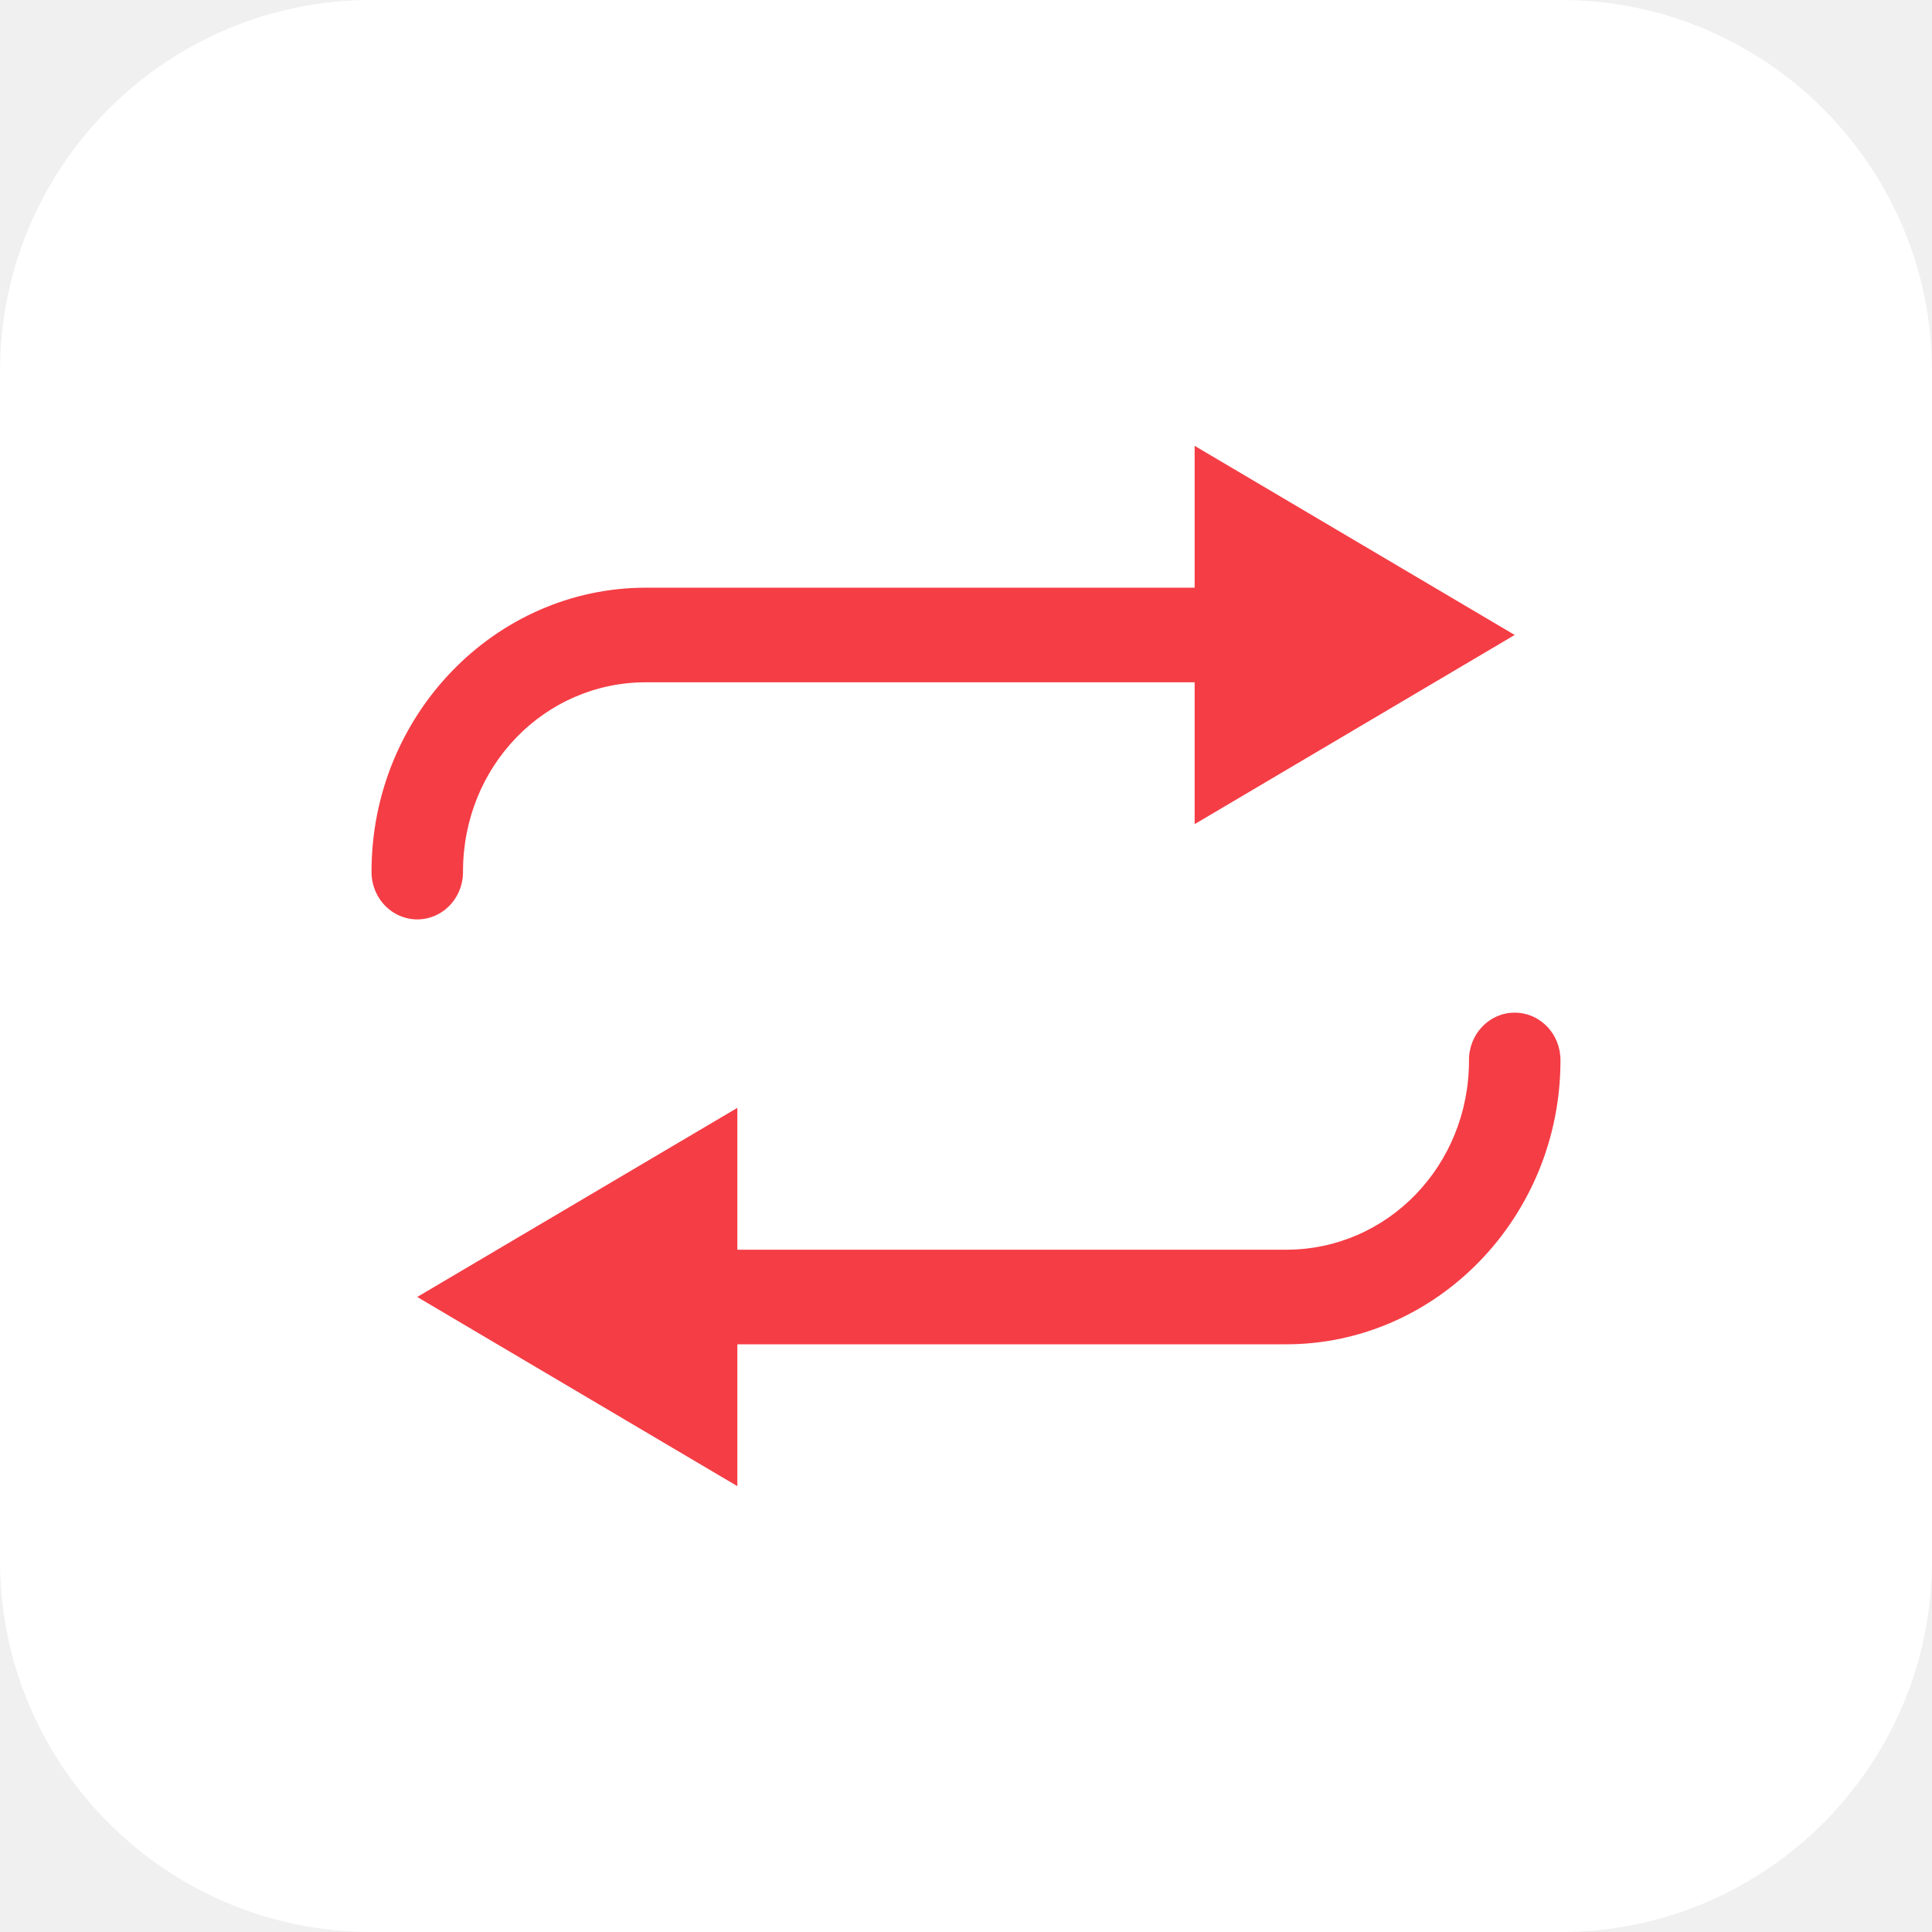
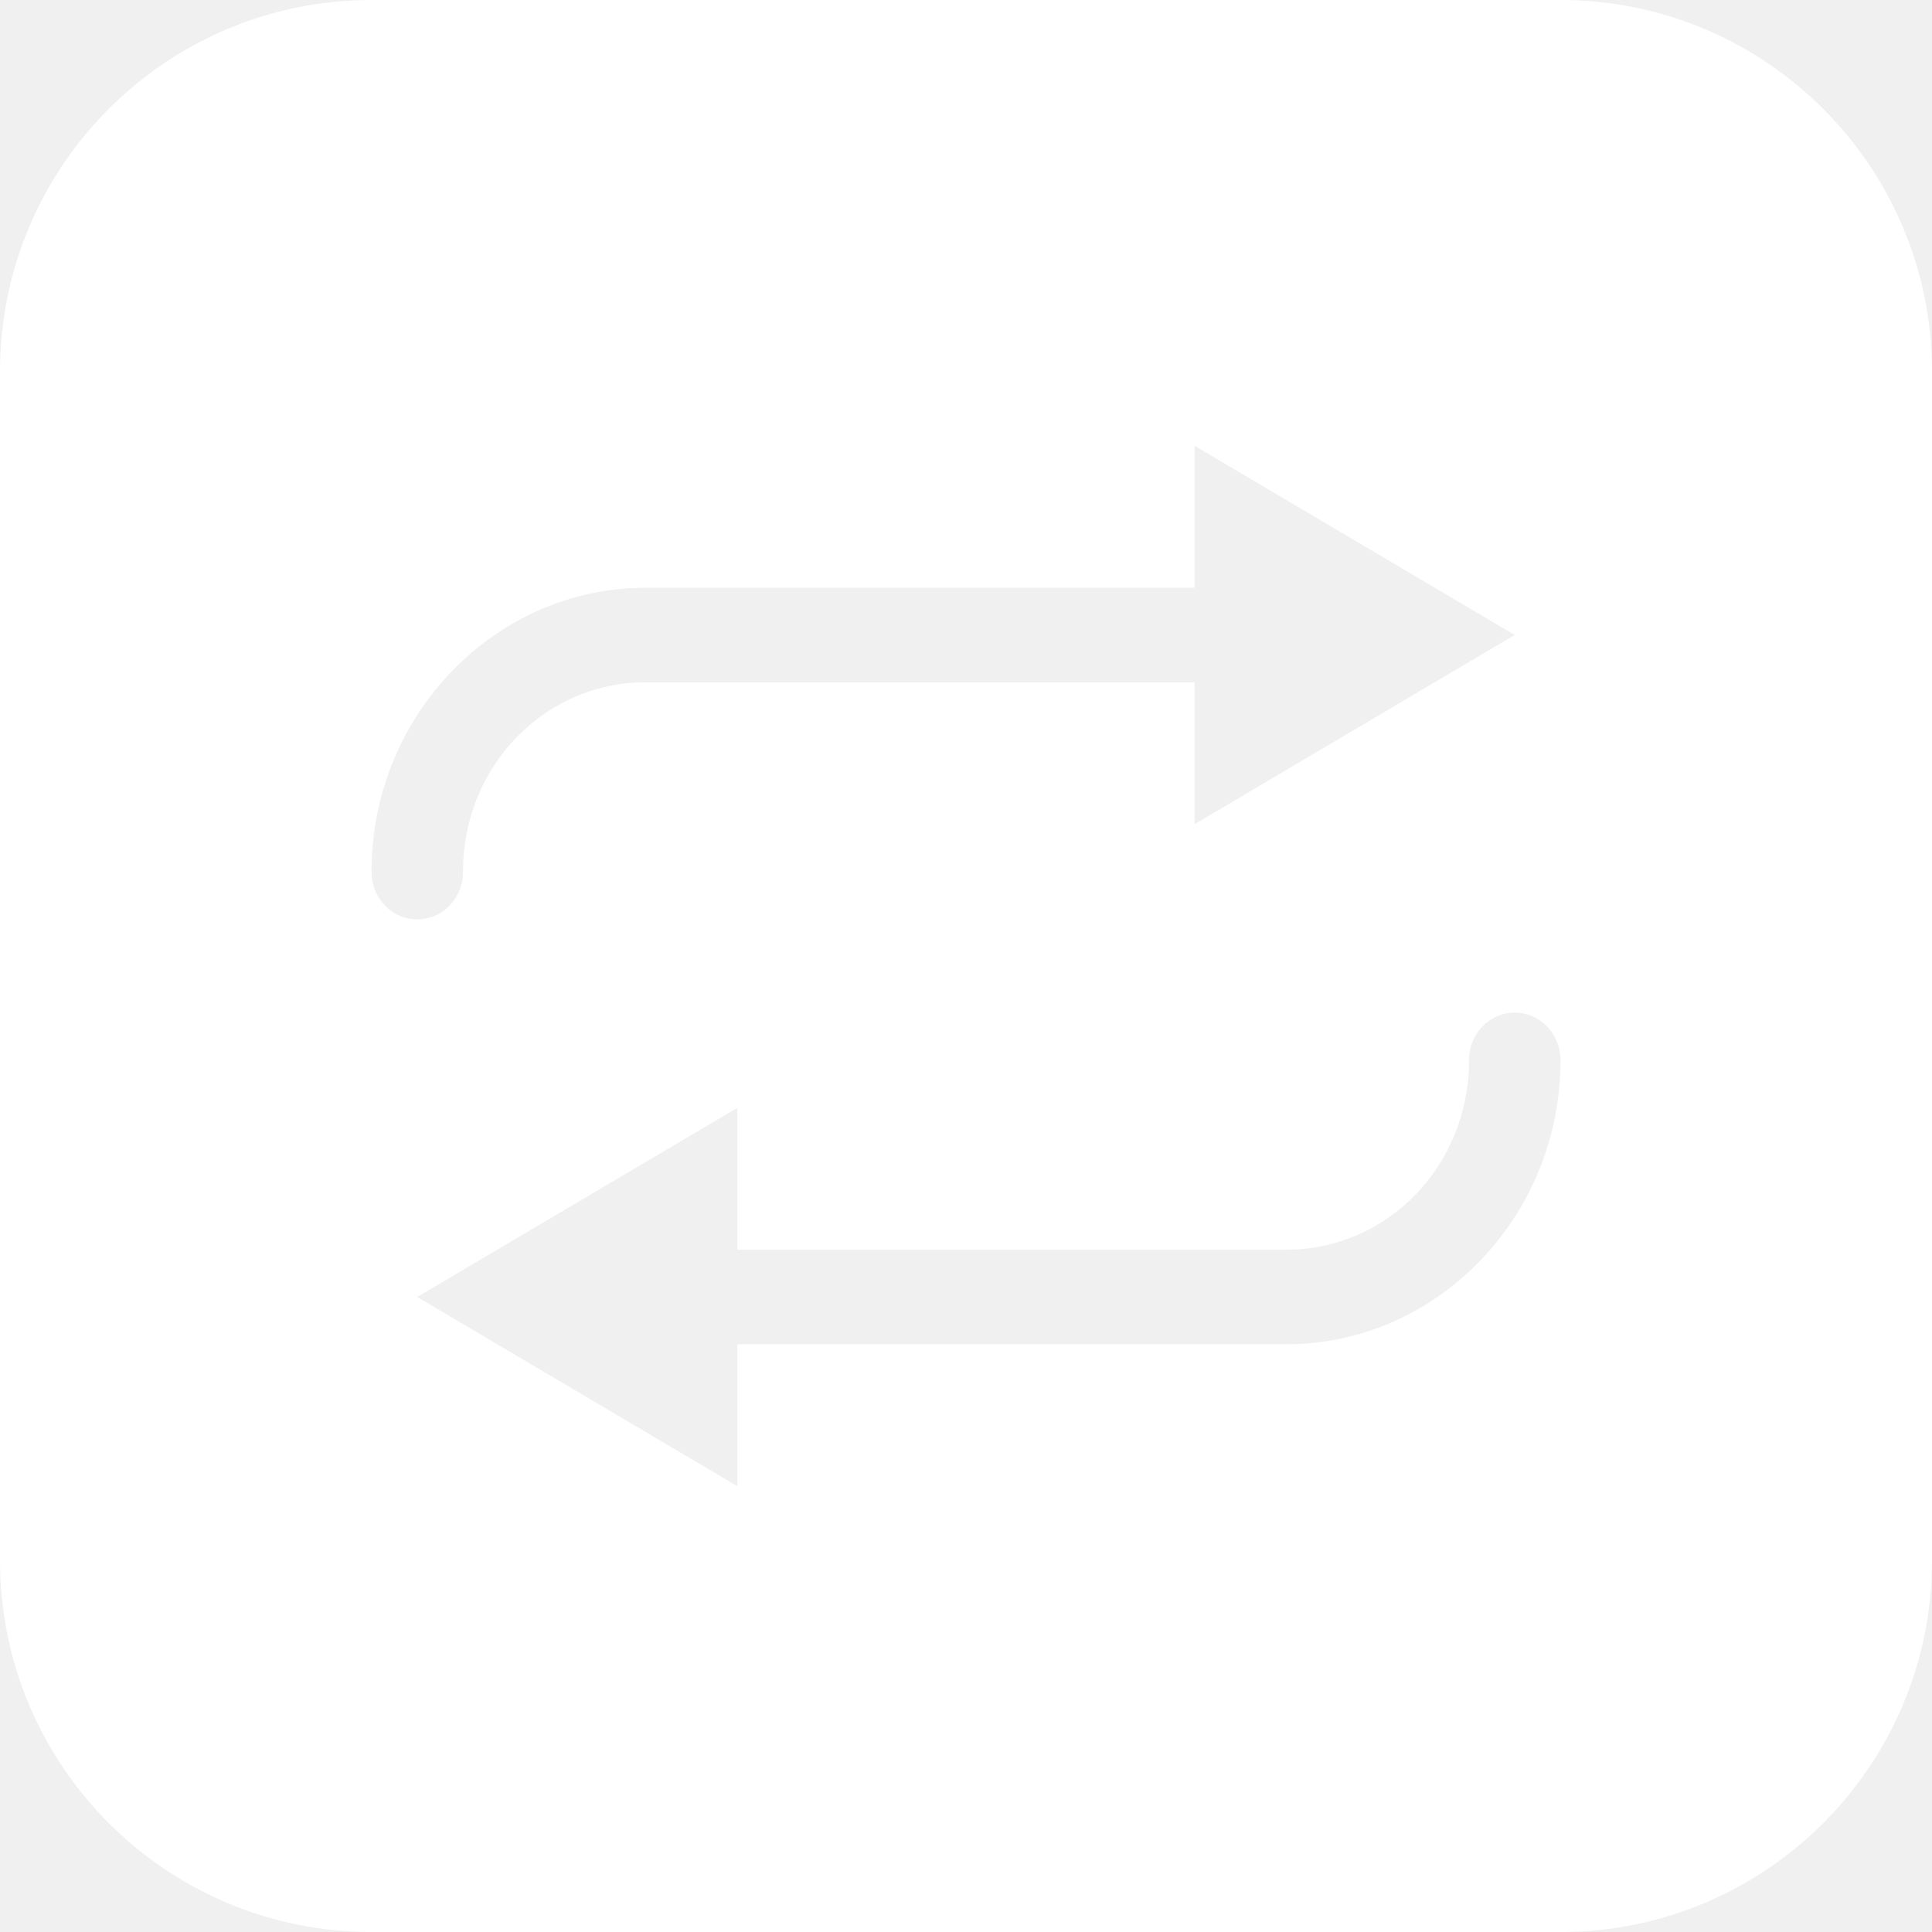
- <svg xmlns="http://www.w3.org/2000/svg" width="26" height="26" viewBox="0 0 26 26" fill="none">
-   <rect width="26" height="26" rx="5" fill="#FFFFFF" />
-   <path fill-rule="evenodd" clip-rule="evenodd" d="M16.077 7.909V6L20.384 8.545L16.077 11.091V9.182H8.692C7.326 9.182 6.231 10.314 6.231 11.727C6.234 11.957 6.117 12.17 5.926 12.286C5.734 12.402 5.497 12.402 5.305 12.286C5.114 12.17 4.997 11.957 5 11.727C5 9.626 6.661 7.909 8.692 7.909H16.077ZM19.769 14.273C19.765 13.922 20.035 13.633 20.375 13.628C20.541 13.625 20.701 13.692 20.819 13.814C20.937 13.935 21.002 14.101 21 14.273C21 16.374 19.339 18.091 17.308 18.091H9.923V20L5.615 17.454L9.923 14.909V16.818H17.308C18.674 16.818 19.769 15.686 19.769 14.273Z" fill="#F53D45" />
+ <svg xmlns="http://www.w3.org/2000/svg" width="17" height="17" viewBox="0 0 26 26">
+   <mask id="m">
+     <rect width="100%" height="100%" fill="white" rx="5" />
+     <g>
+       <path fill-rule="evenodd" clip-rule="evenodd" d="M16.077 7.909V6L20.384 8.545L16.077 11.091V9.182H8.692C7.326 9.182 6.231 10.314 6.231 11.727C6.234 11.957 6.117 12.17 5.926 12.286C5.734 12.402 5.497 12.402 5.305 12.286C5.114 12.17 4.997 11.957 5 11.727C5 9.626 6.661 7.909 8.692 7.909H16.077ZM19.769 14.273C19.765 13.922 20.035 13.633 20.375 13.628C20.541 13.625 20.701 13.692 20.819 13.814C20.937 13.935 21.002 14.101 21 14.273C21 16.374 19.339 18.091 17.308 18.091H9.923V20L5.615 17.454L9.923 14.909V16.818H17.308C18.674 16.818 19.769 15.686 19.769 14.273Z" />
+     </g>
+   </mask>
+   <rect width="100%" height="100%" fill="white" mask="url(#m)" />
</svg>
